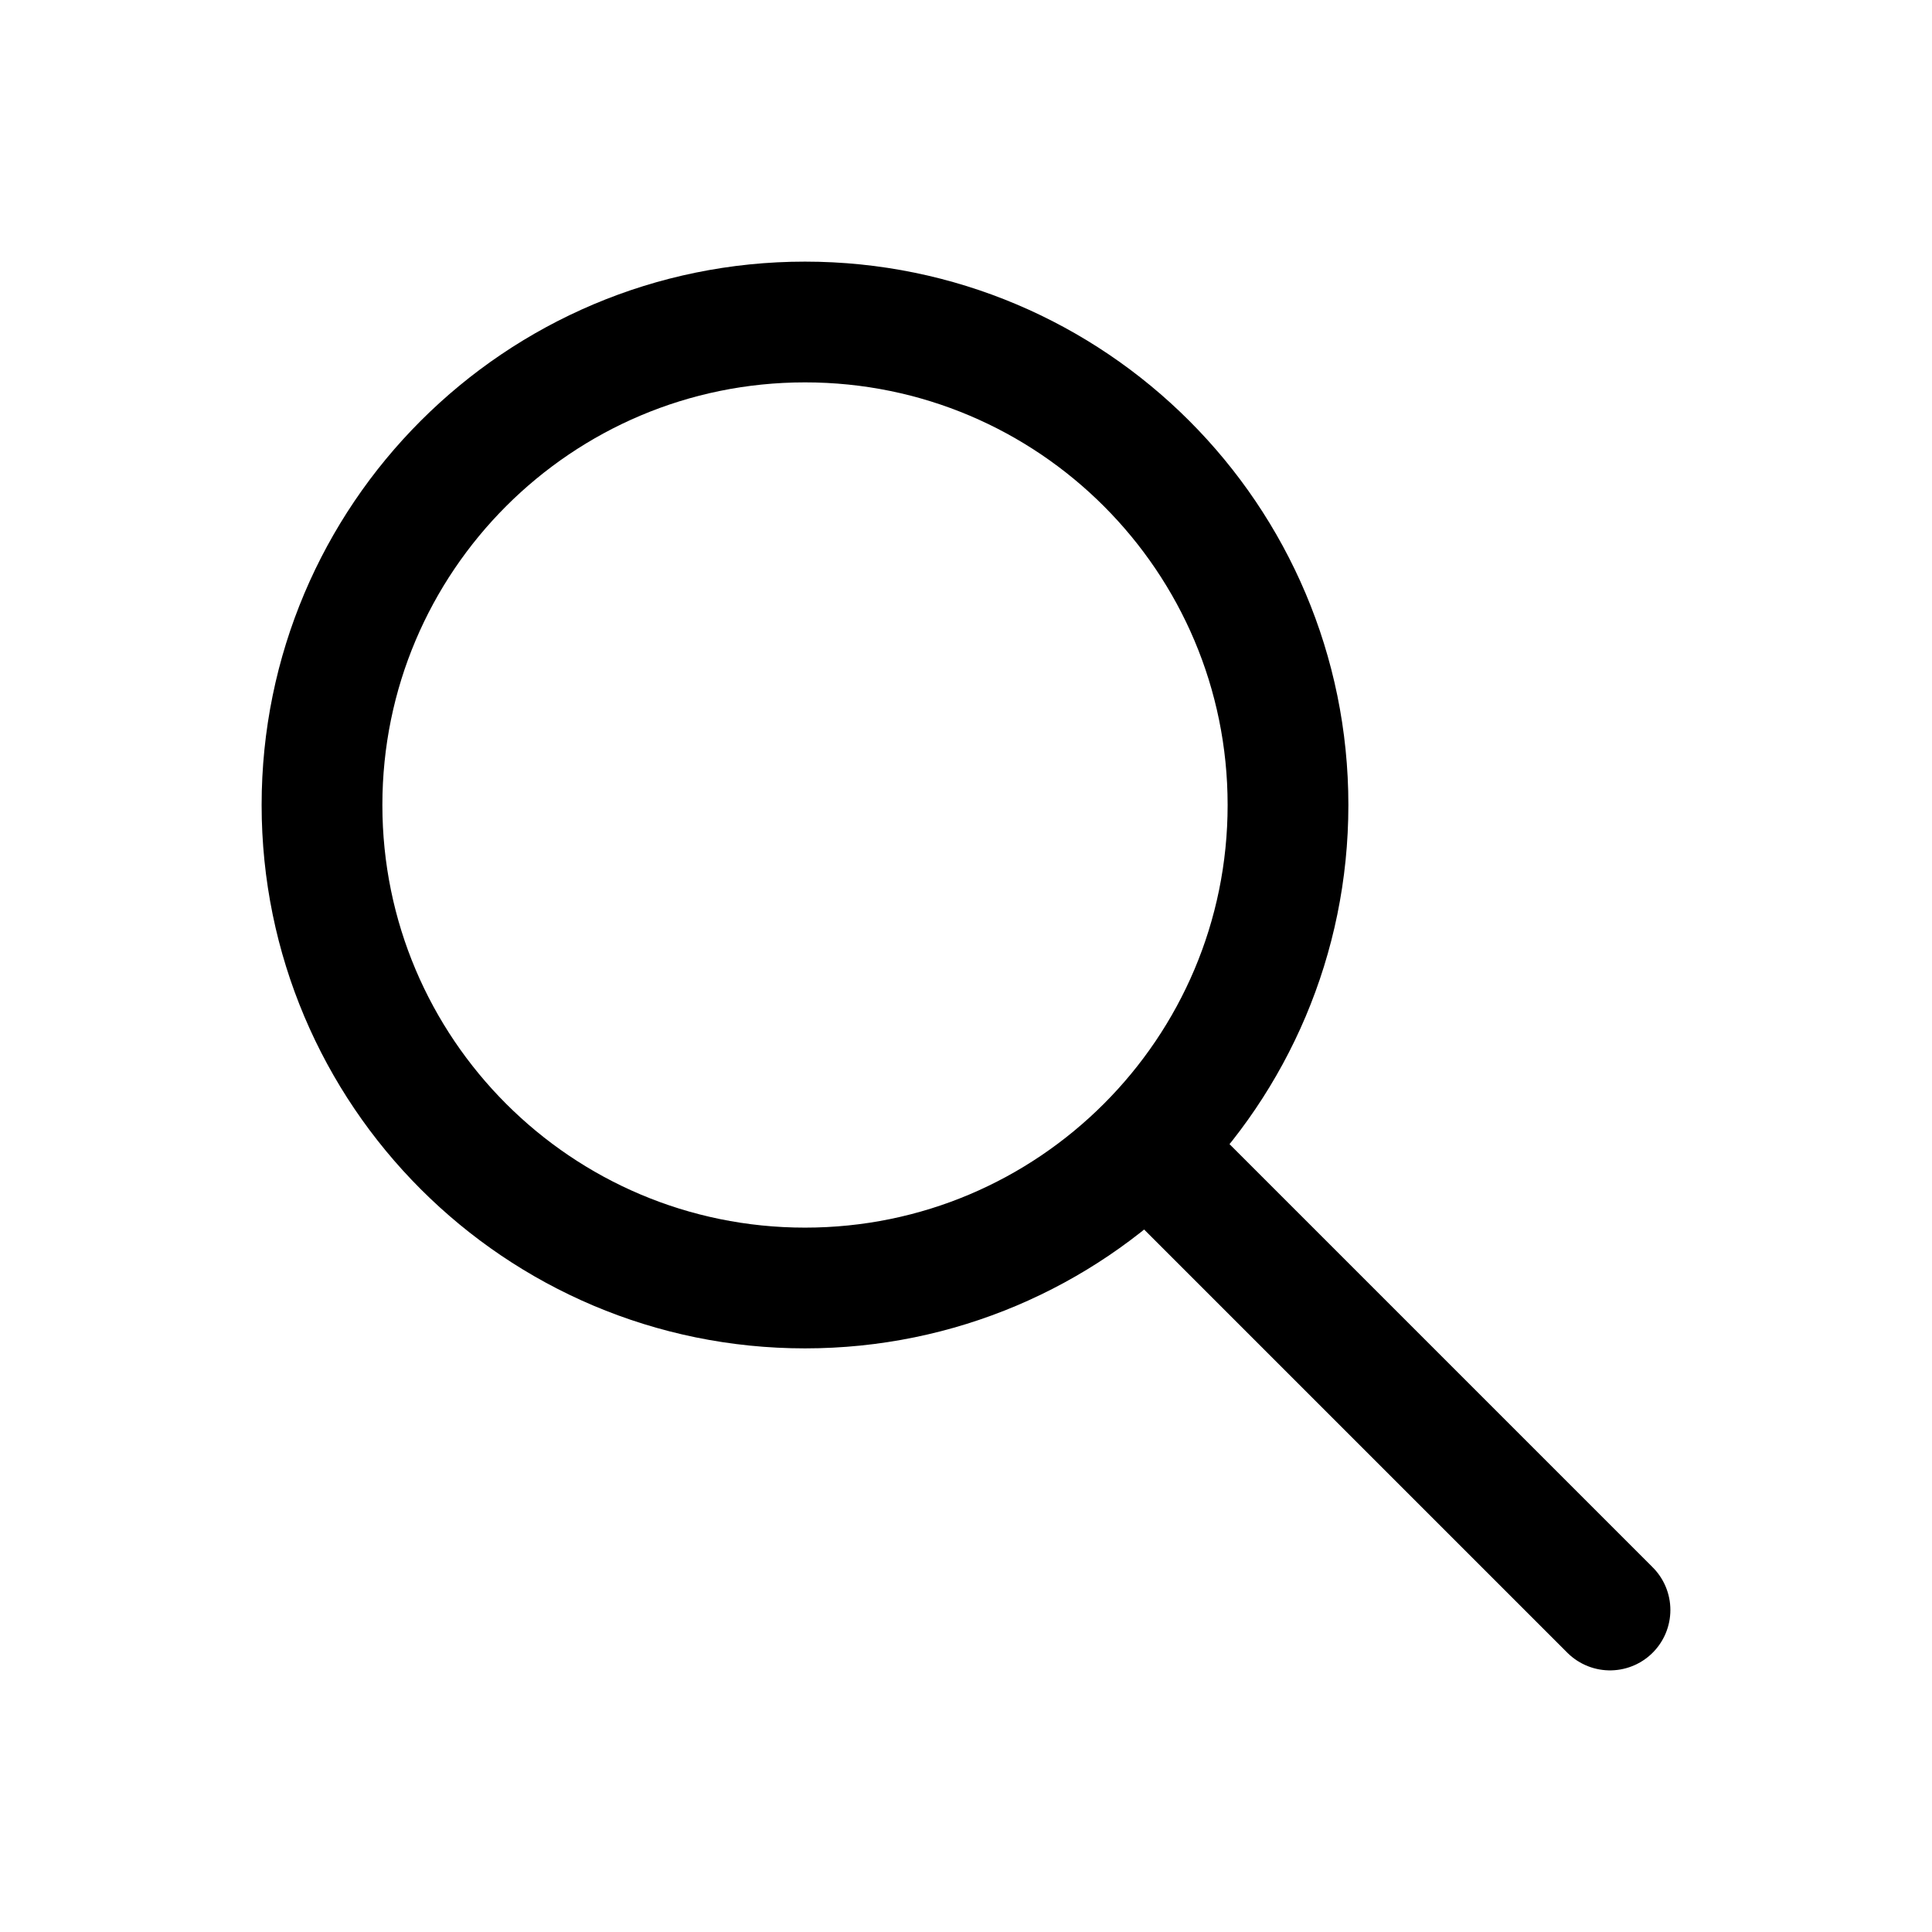
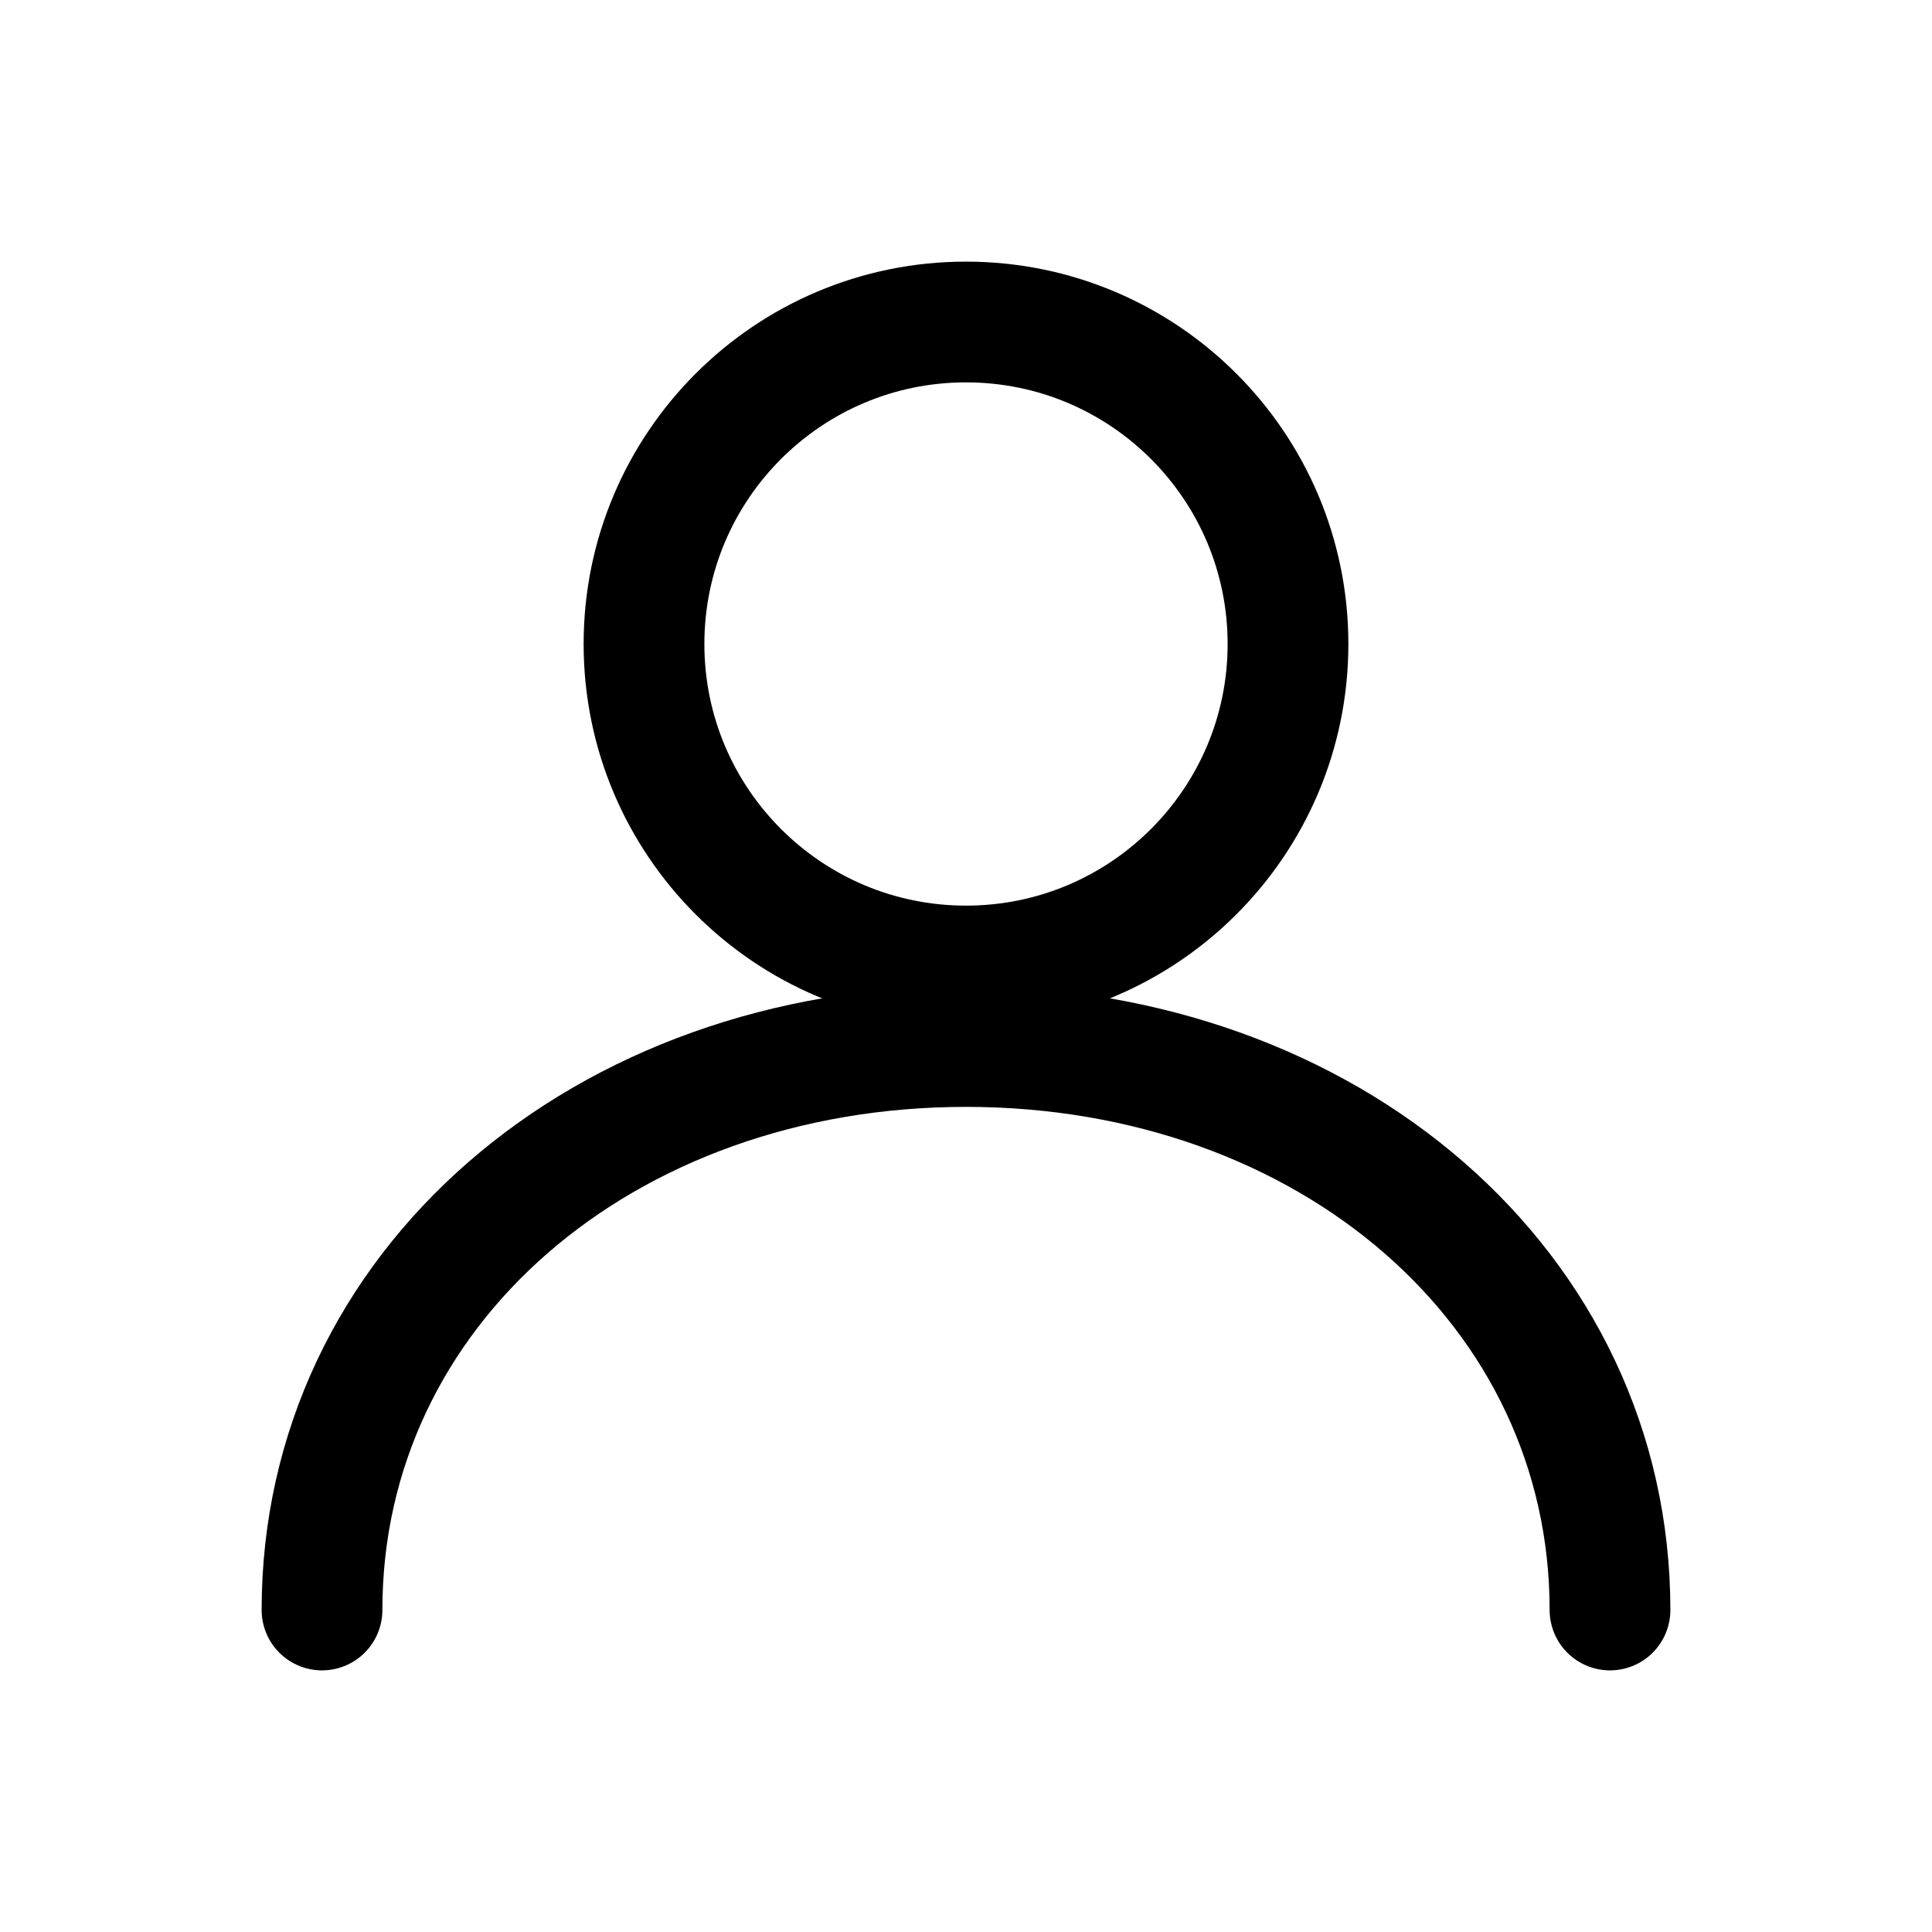
<svg xmlns="http://www.w3.org/2000/svg" viewBox="0 0 24 24" fill="none" stroke="currentColor" stroke-width="1.5" stroke-linecap="round" stroke-linejoin="round">
-   <circle cx="10" cy="10" r="6" />
-   <path d="M20 20l-5.5-5.5" />
+   <circle cx="12" cy="8" r="4" />
+   <path d="M4 20c0-4 3.5-7 8-7s8 3 8 7" />
</svg>
